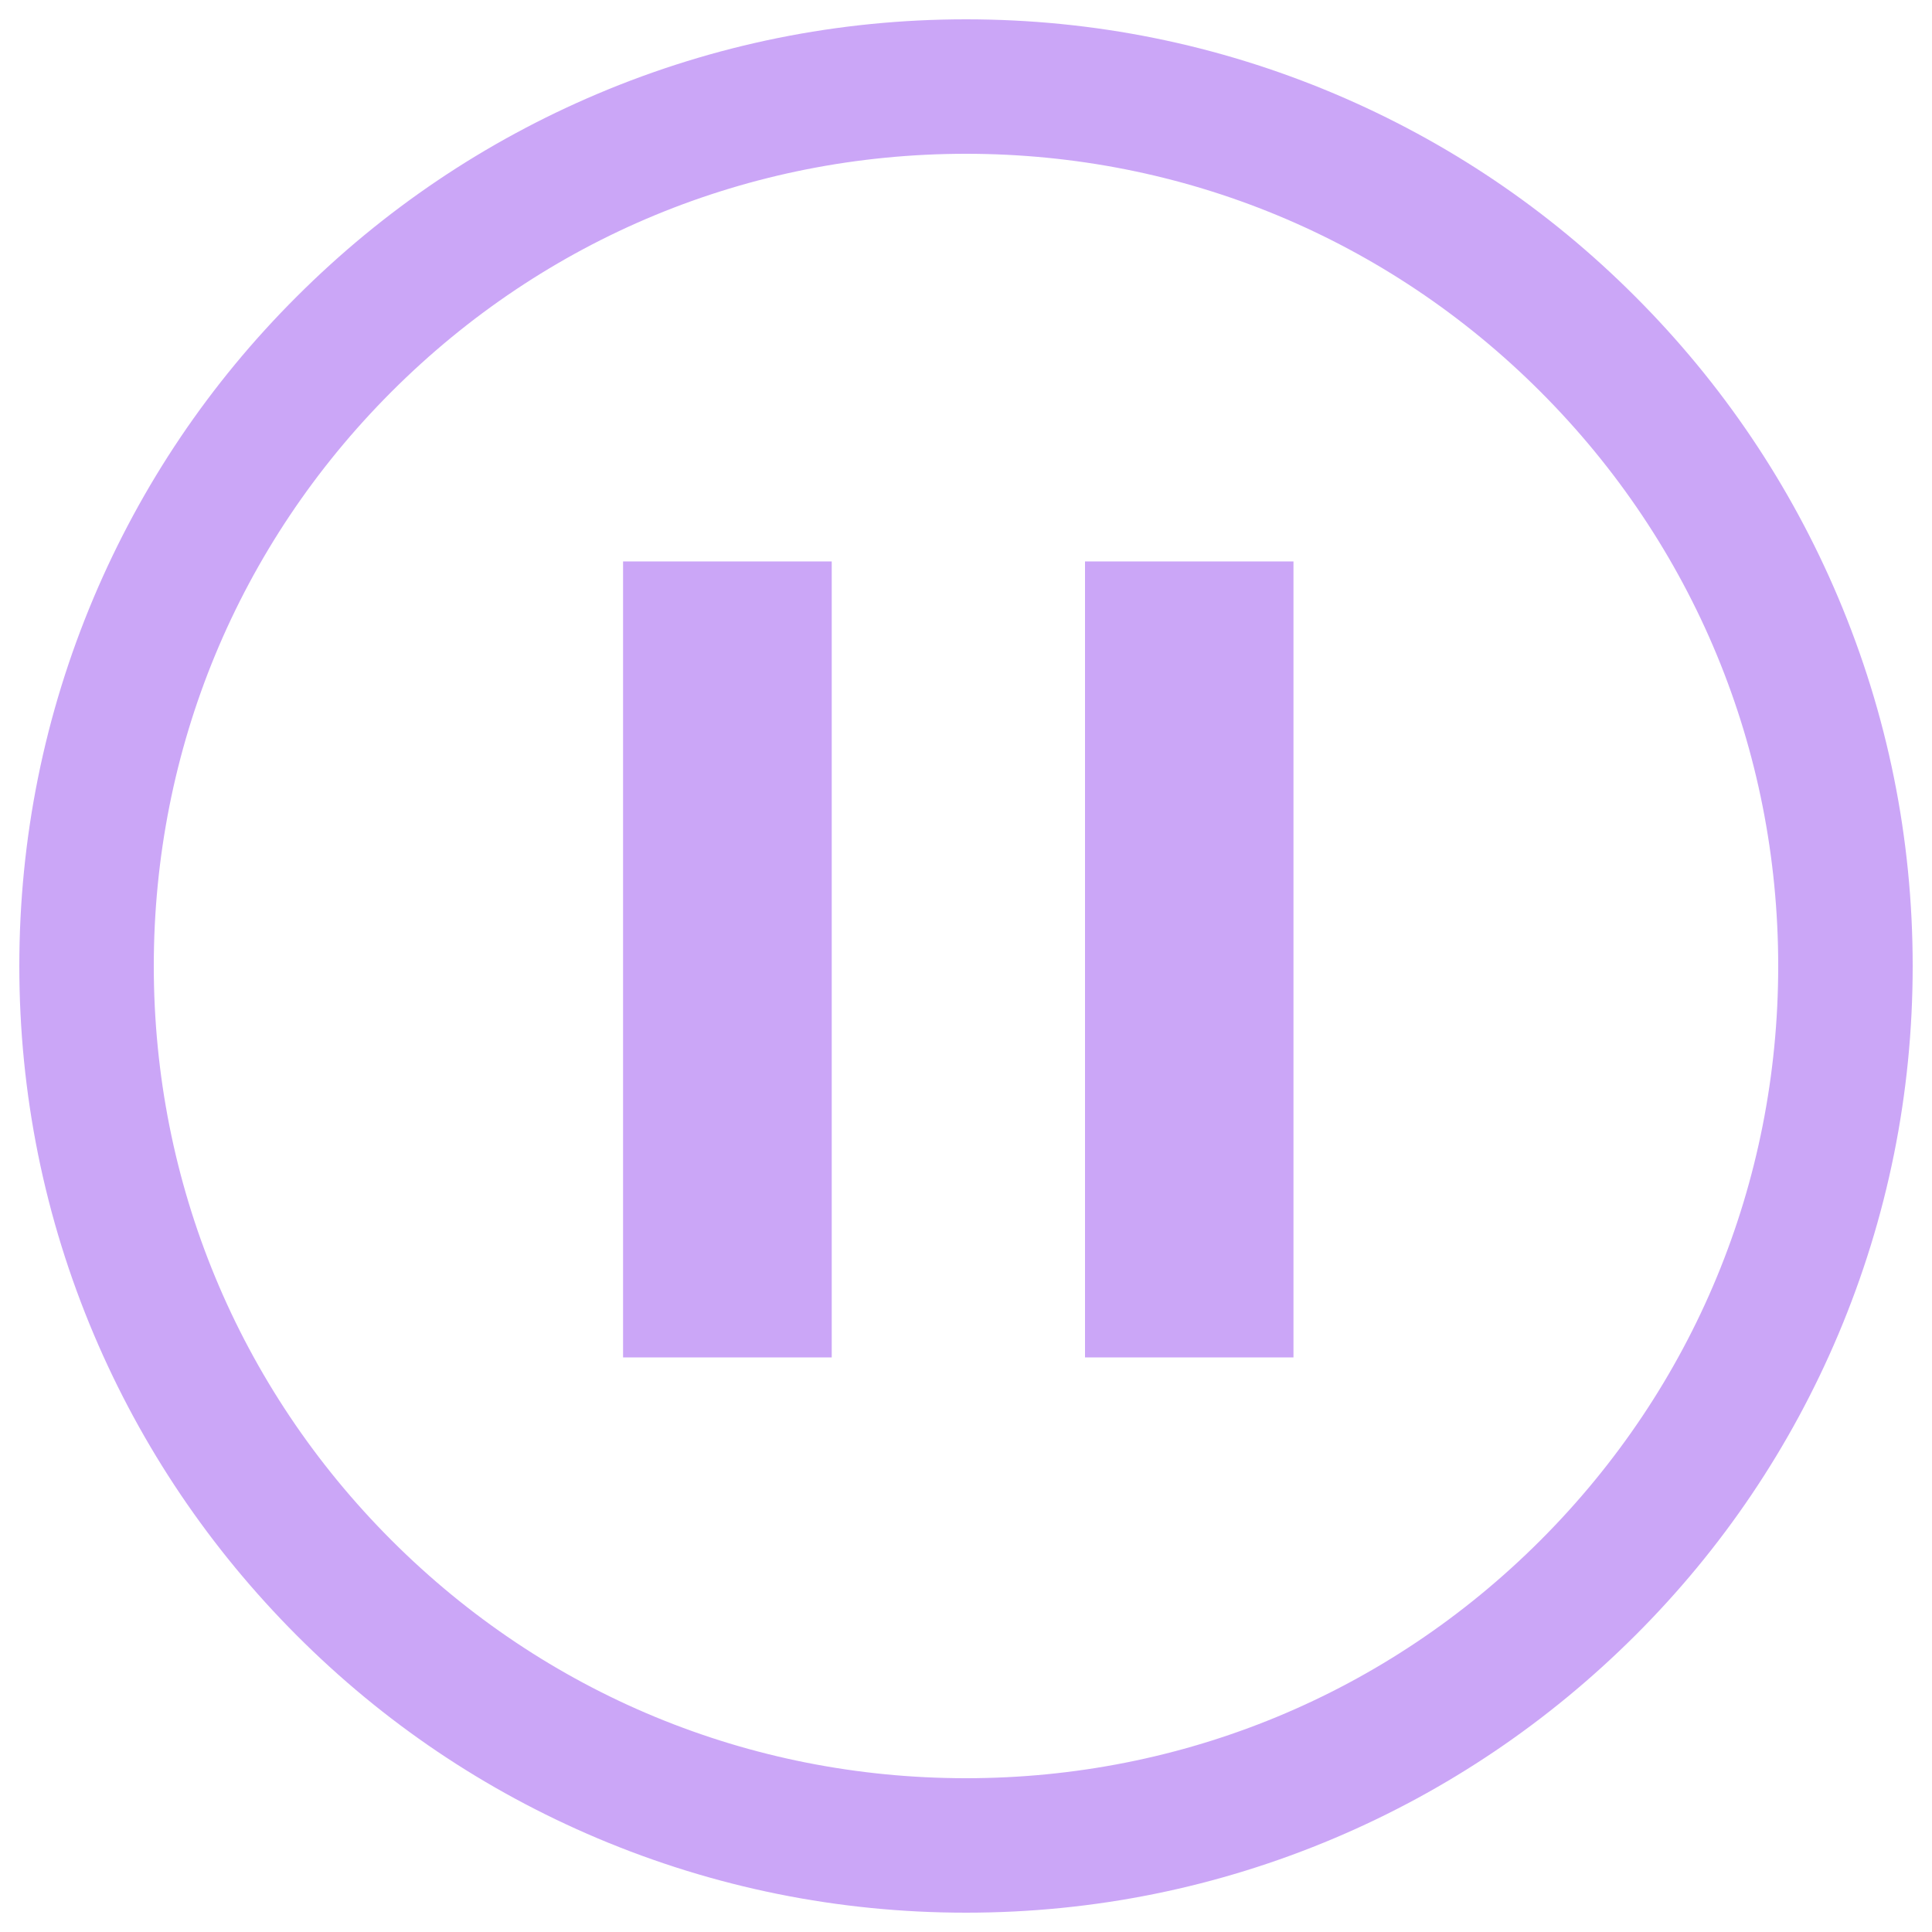
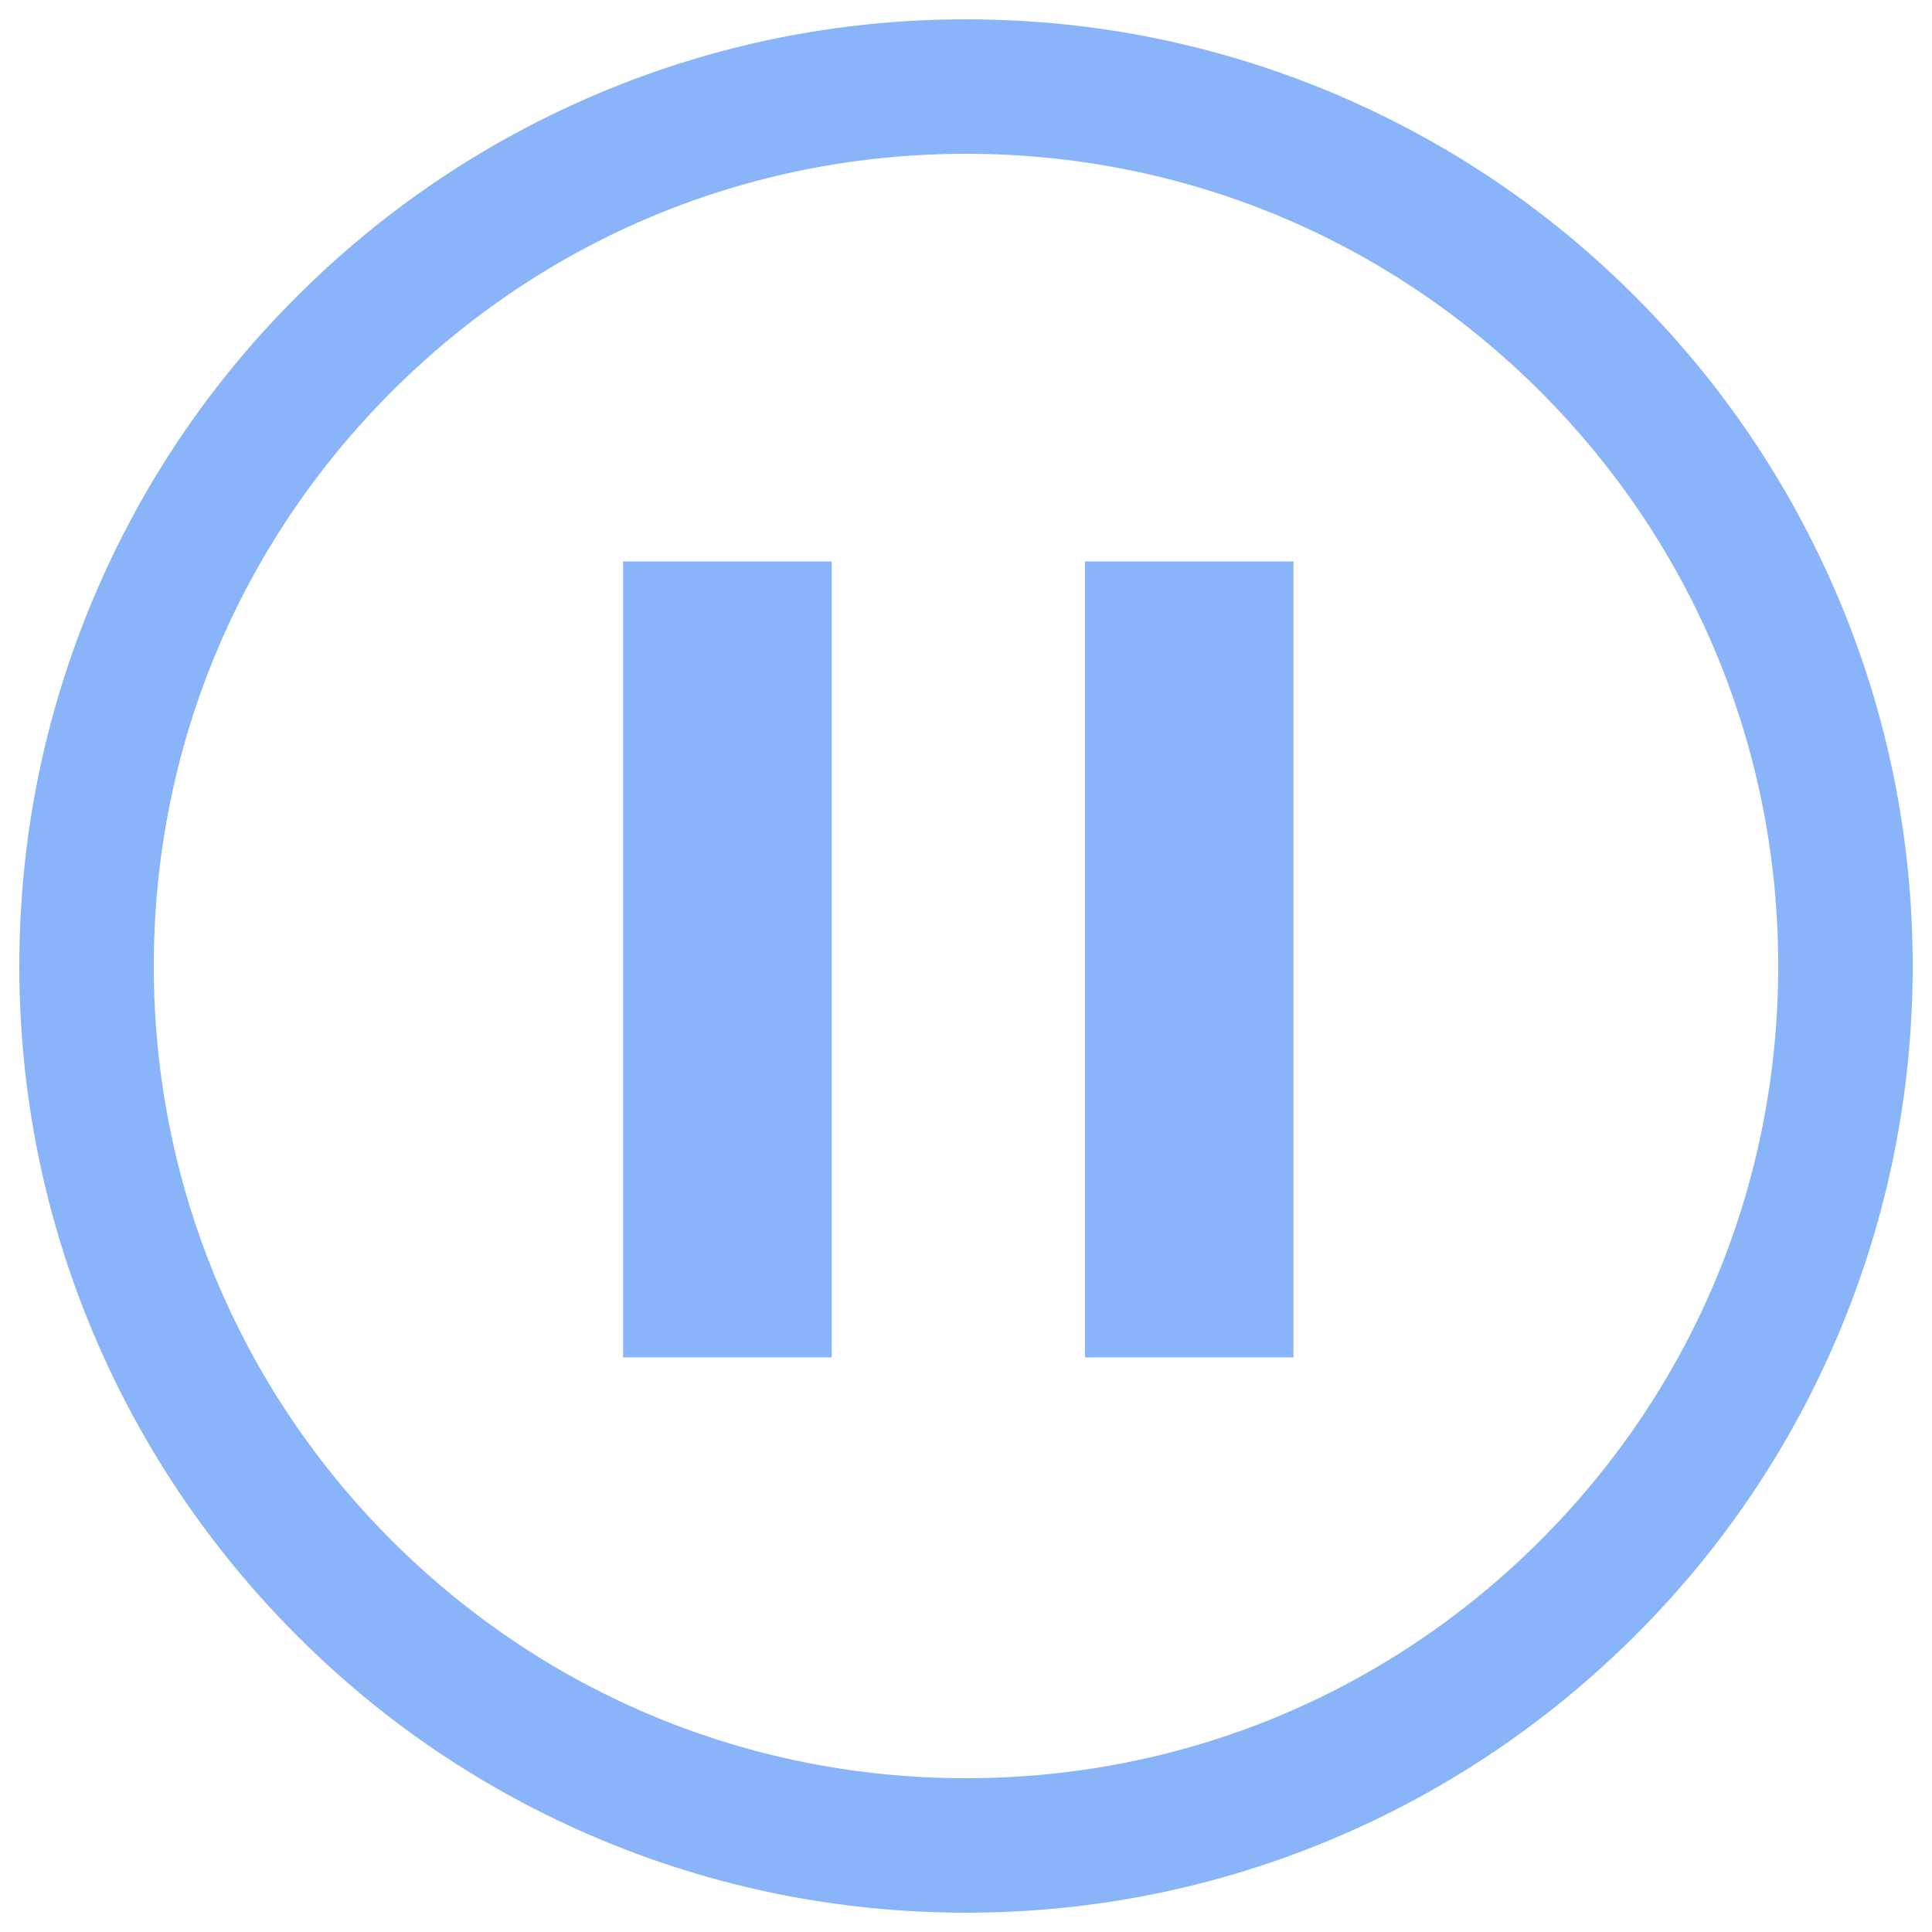
- <svg xmlns="http://www.w3.org/2000/svg" fill="#cba6f7" version="1.1" x="0px" y="0px" viewBox="0 0 1000 1000" enable-background="new 0 0 1000 1000" xml:space="preserve">
+ <svg xmlns="http://www.w3.org/2000/svg" fill="#89b4fa" version="1.1" x="0px" y="0px" viewBox="0 0 1000 1000" enable-background="new 0 0 1000 1000" xml:space="preserve">
  <g>
    <path d="M500,990c-66.1,0-130.3-13-190.7-38.5c-58.4-24.7-110.8-60-155.7-105s-80.3-97.4-105-155.7C23,630.3,10,566.1,10,500c0-66.1,13-130.3,38.5-190.7c24.7-58.4,60-110.8,105-155.7c45-45,97.4-80.3,155.7-105C369.7,23,433.9,10,500,10c66.1,0,130.3,13,190.7,38.5c58.4,24.7,110.8,60,155.7,105c45,45,80.3,97.4,105,155.7C977,369.7,990,433.9,990,500c0,66.1-13,130.3-38.5,190.7c-24.7,58.4-60,110.8-105,155.7s-97.4,80.3-155.7,105C630.3,977,566.1,990,500,990z M500,79.6c-112.3,0-217.9,43.7-297.3,123.1C123.3,282.1,79.6,387.7,79.6,500s43.7,217.9,123.1,297.3c79.4,79.4,185,123.1,297.3,123.1c112.3,0,217.9-43.7,297.3-123.1c79.4-79.4,123.1-185,123.1-297.3s-43.7-217.9-123.1-297.3C717.9,123.3,612.3,79.6,500,79.6z" />
    <path d="M322.5,290.6h108v412h-108V290.6z" />
    <path d="M561.6,290.6h107.9v412H561.6V290.6z" />
  </g>
</svg>
